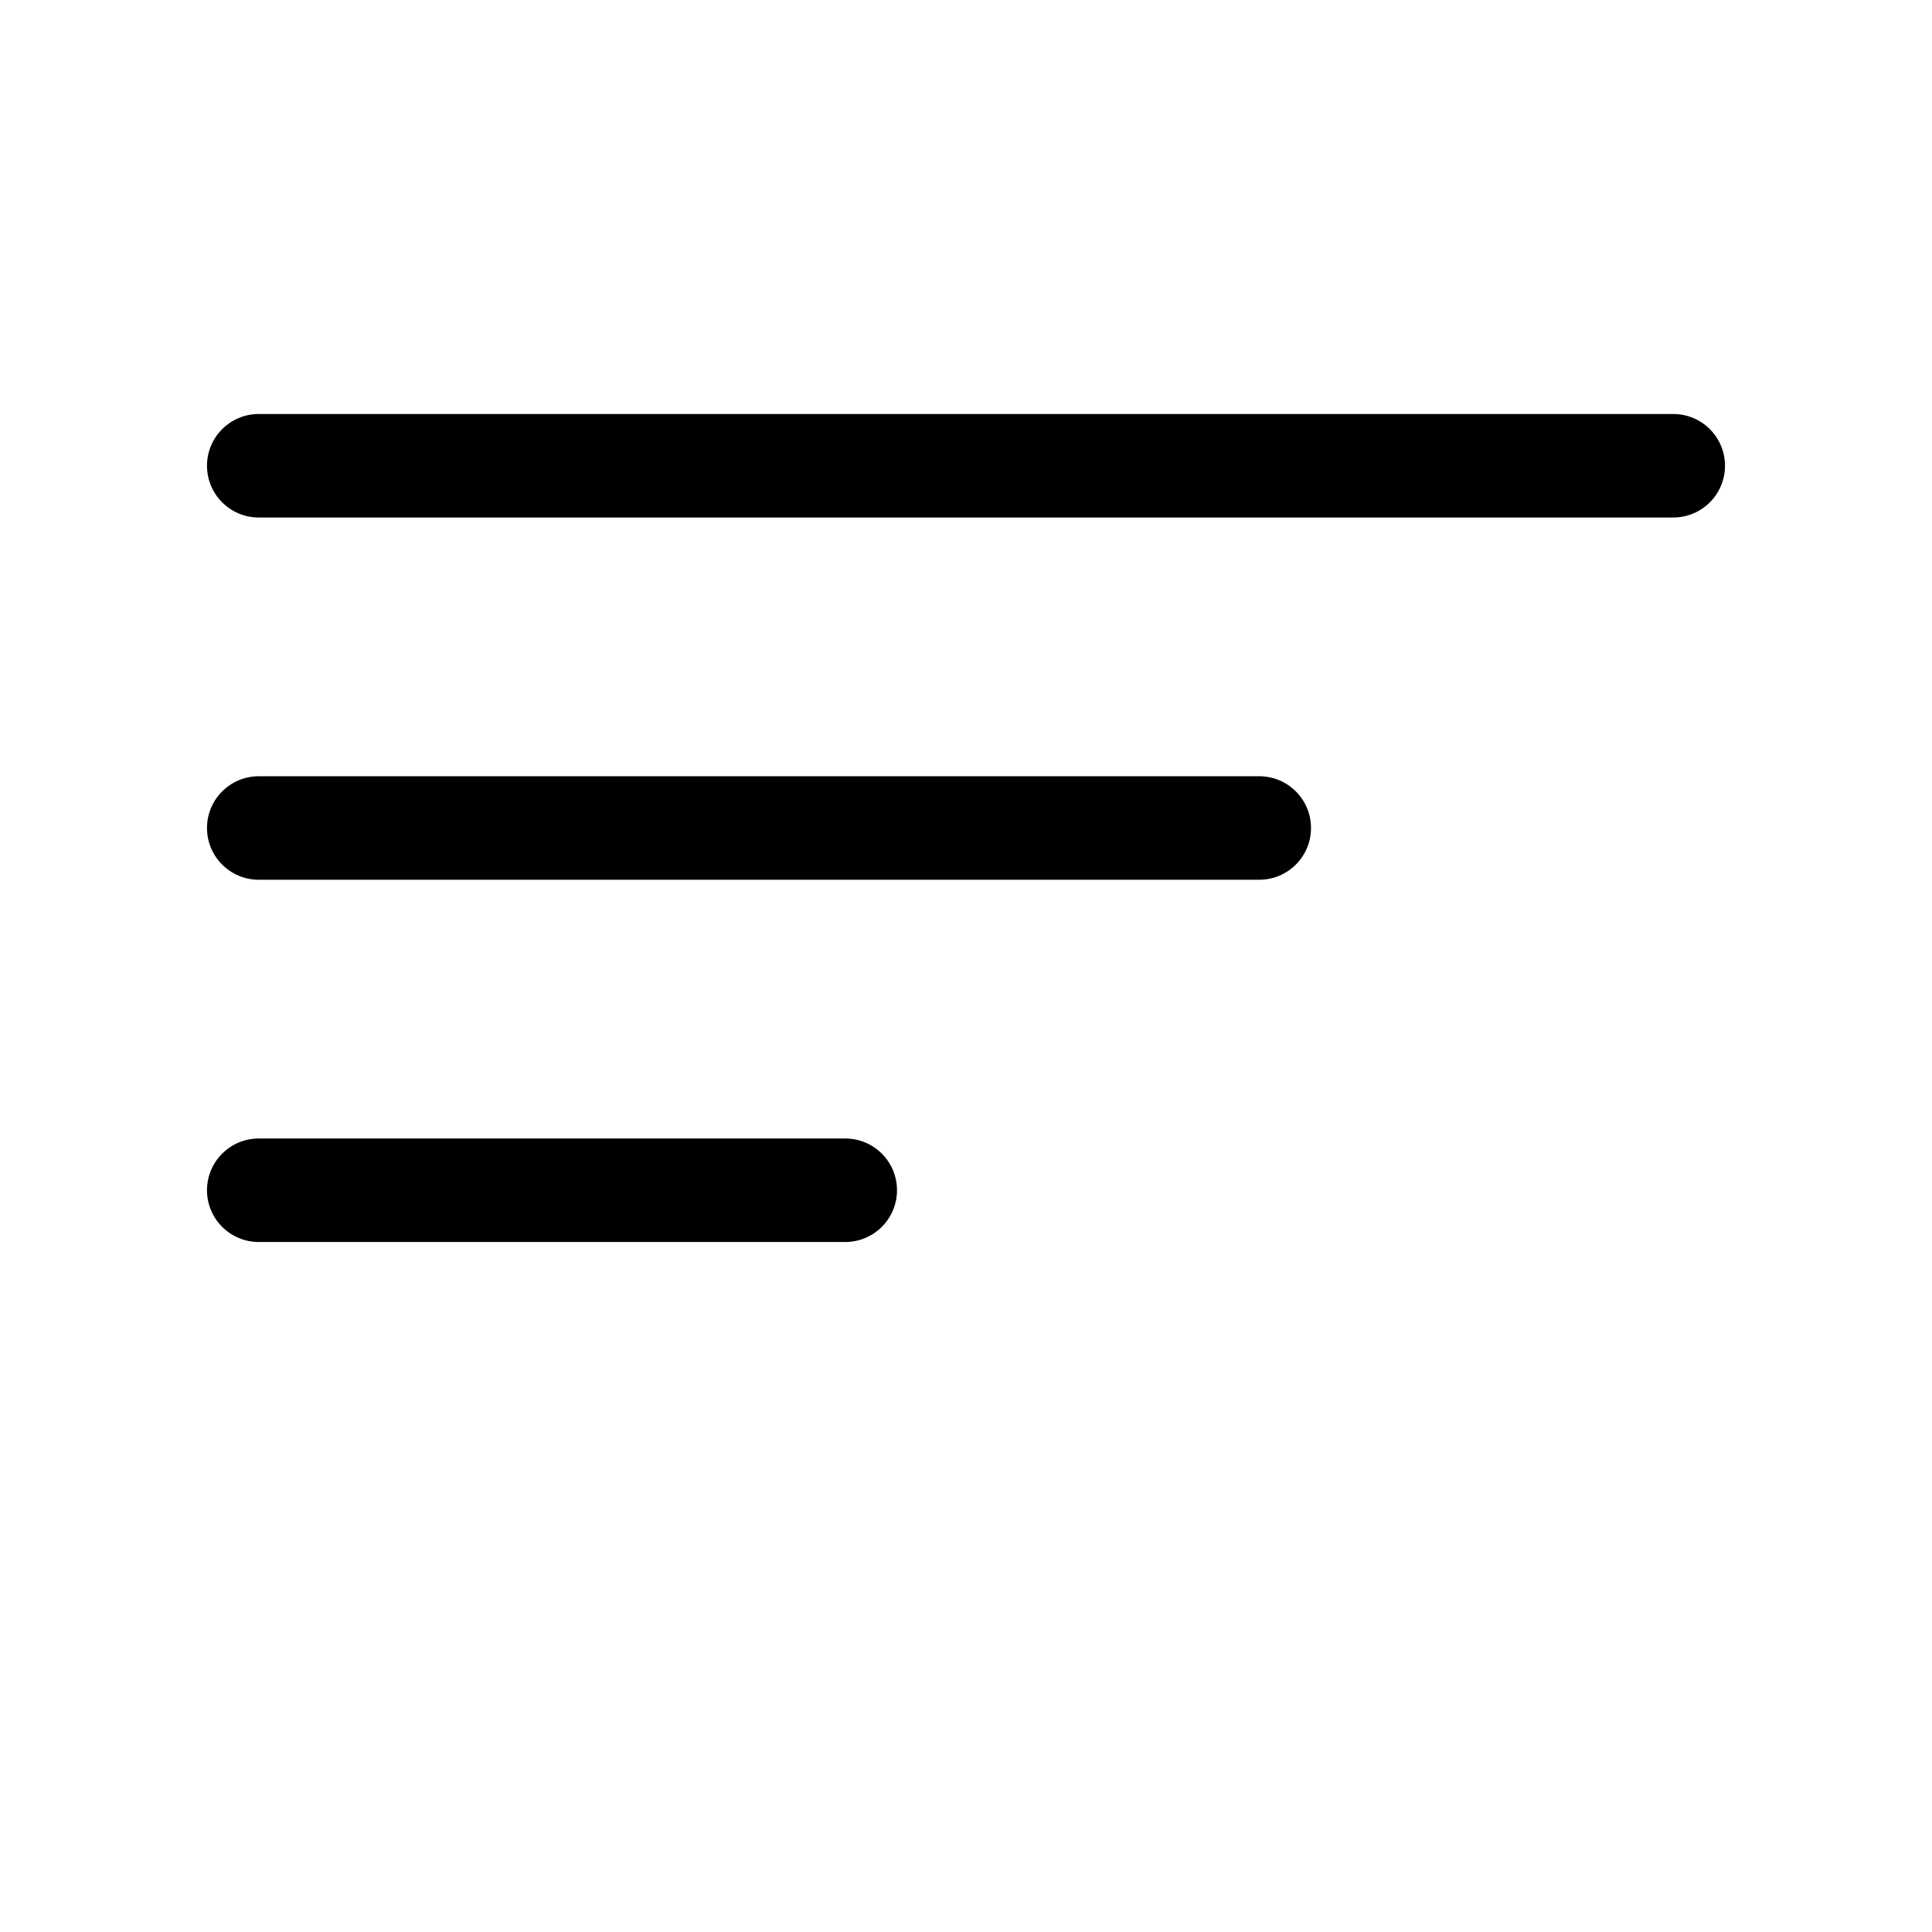
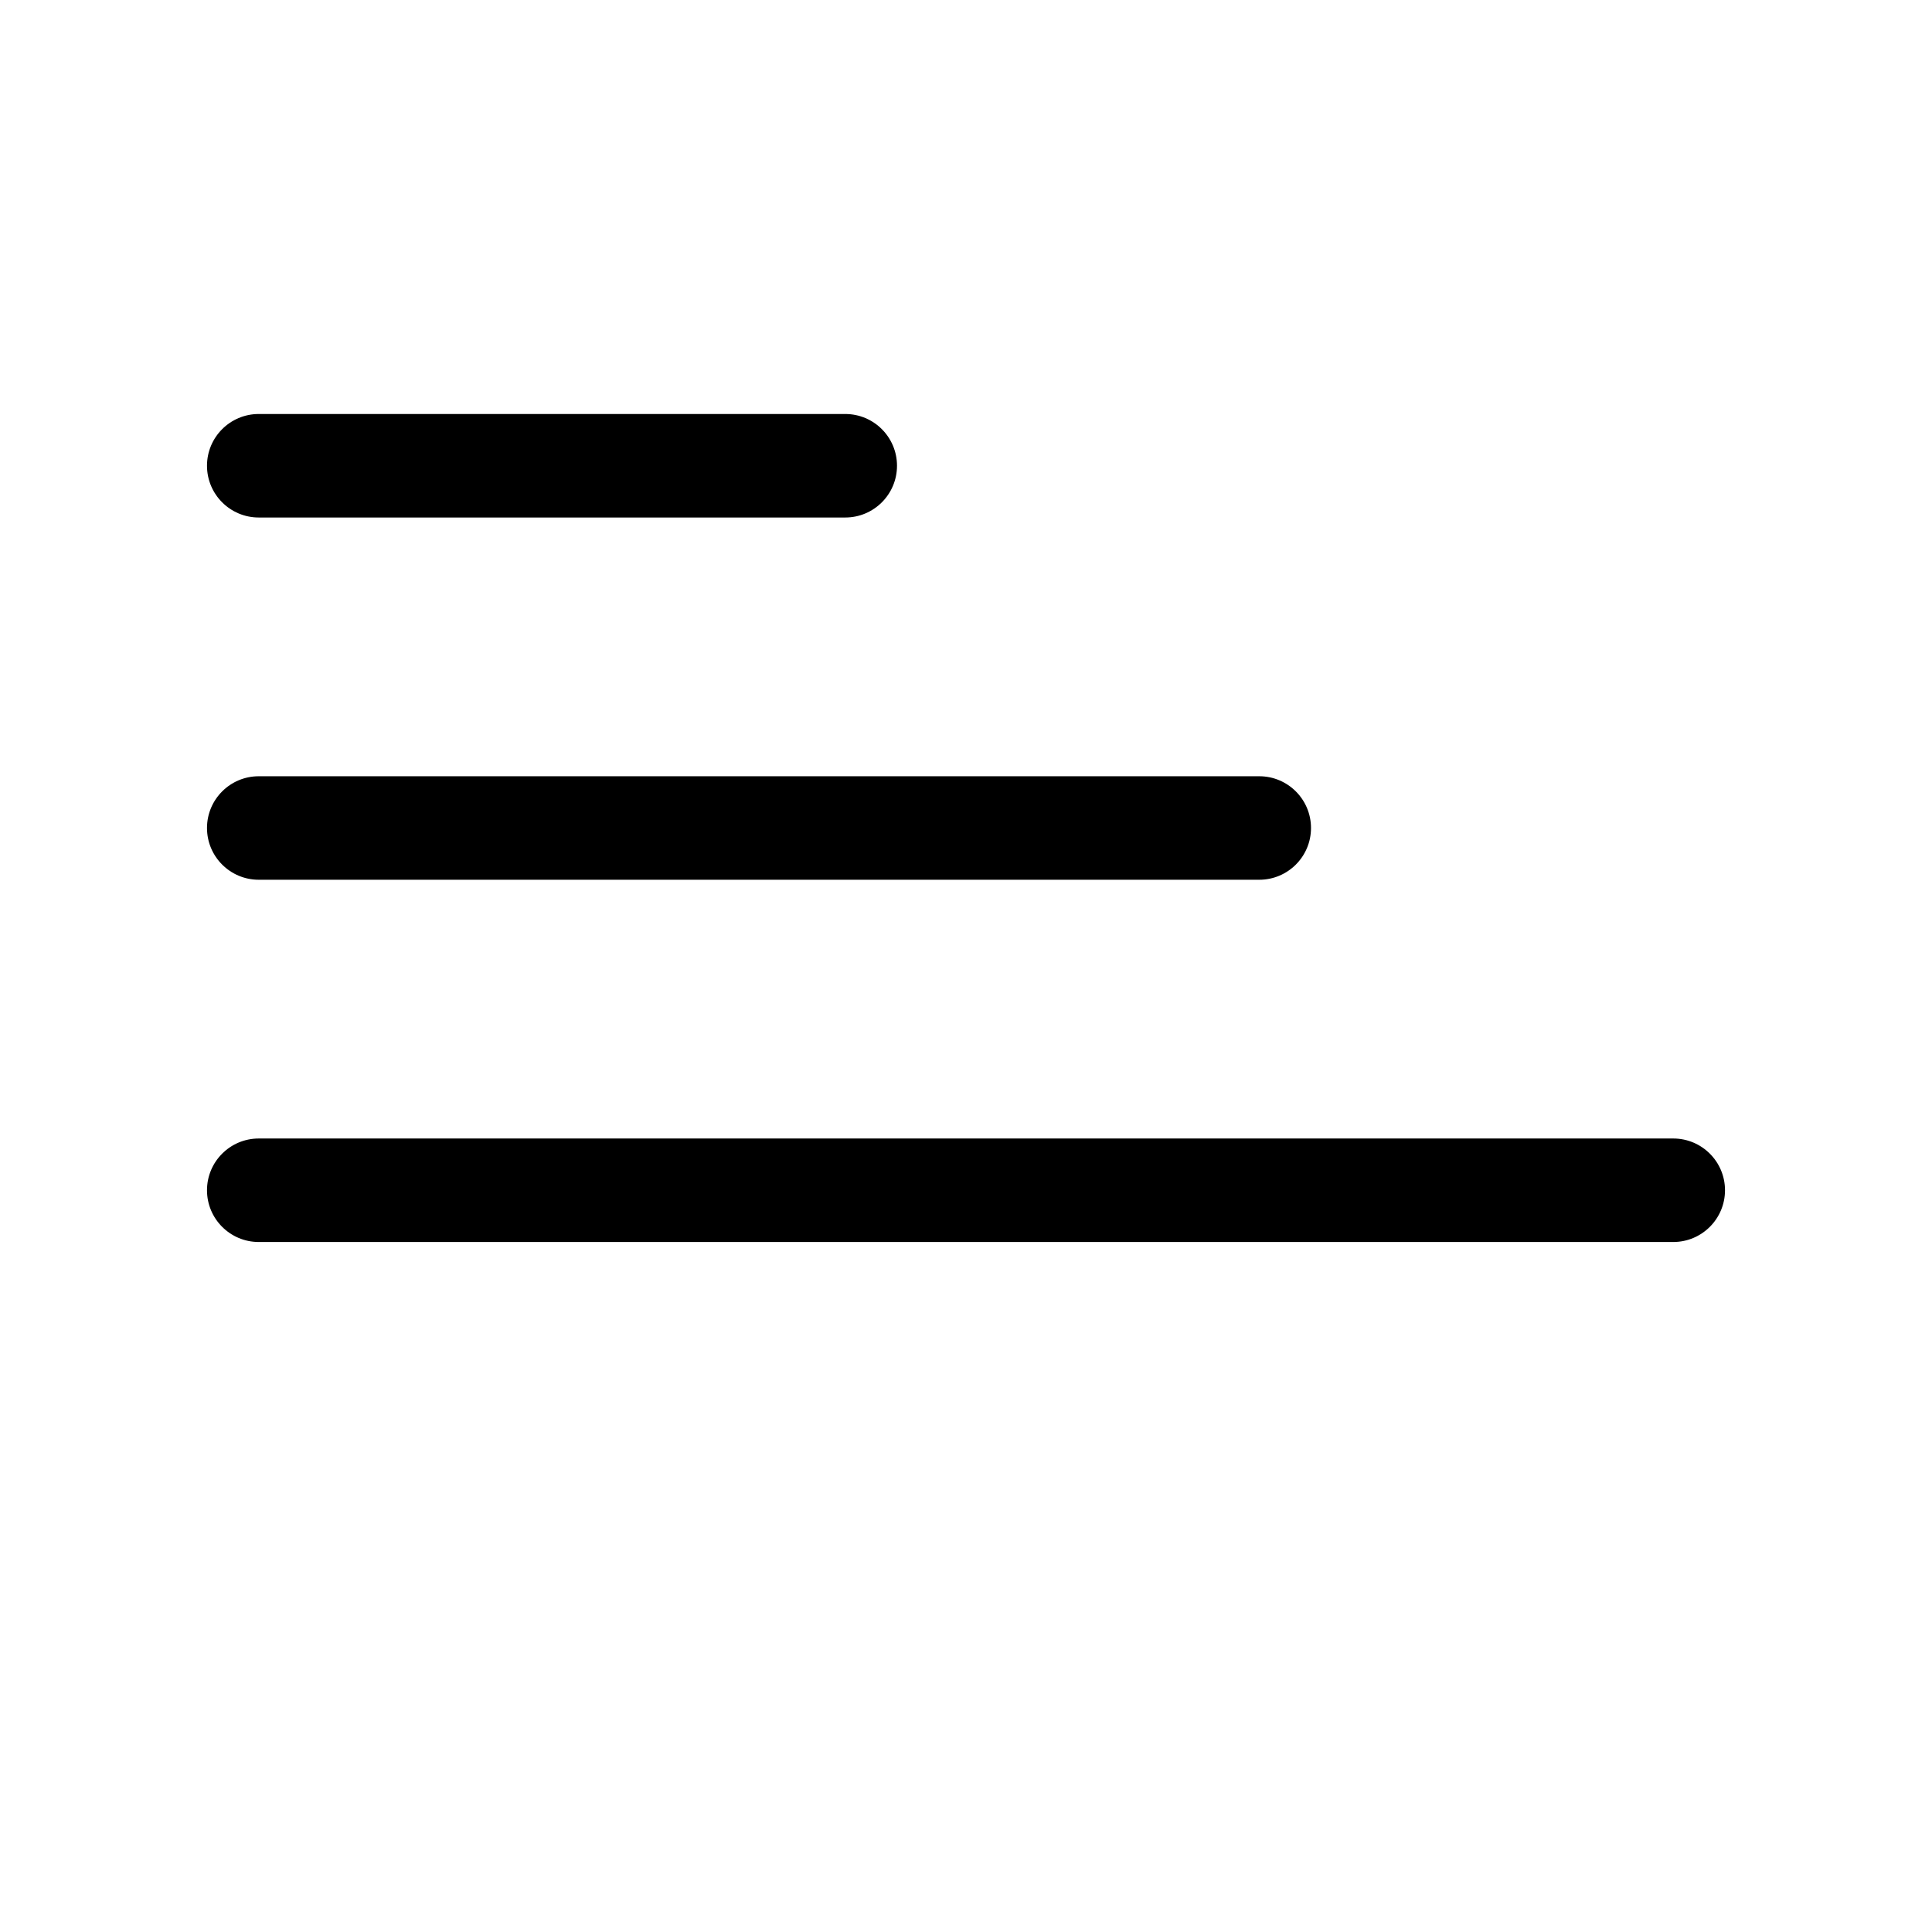
<svg xmlns="http://www.w3.org/2000/svg" viewBox="0 0 28 28" fill="currentColor" className="w-7 h-7">
-   <path fillRule="evenodd" d="M3 6.75A.75.75 0 0 1 3.75 6h20.5a.75.75 0 0 1 0 1.5H3.75A.75.75 0 0 1 3 6.75ZM3 12a.75.75 0 0 1 .75-.75h14.5a.75.75 0 0 1 0 1.5H3.75A.75.75 0 0 1 3 12Zm0 5.25a.75.75 0 0 1 .75-.75h8.5a.75.75 0 0 1 0 1.5H3.75a.75.75 0 0 1-.75-.75Z" clipRule="evenodd" />
+   <path fillRule="evenodd" d="M3 6.75A.75.75 0 0 1 3.75 6h8.5a.75.75 0 0 1 0 1.5H3.75A.75.75 0 0 1 3 6.75ZM3 12a.75.75 0 0 1 .75-.75h14.5a.75.75 0 0 1 0 1.5H3.75A.75.75 0 0 1 3 12Zm0 5.25a.75.75 0 0 1 .75-.75h20.5a.75.75 0 0 1 0 1.5H3.75a.75.75 0 0 1-.75-.75Z" clipRule="evenodd" />
</svg>
